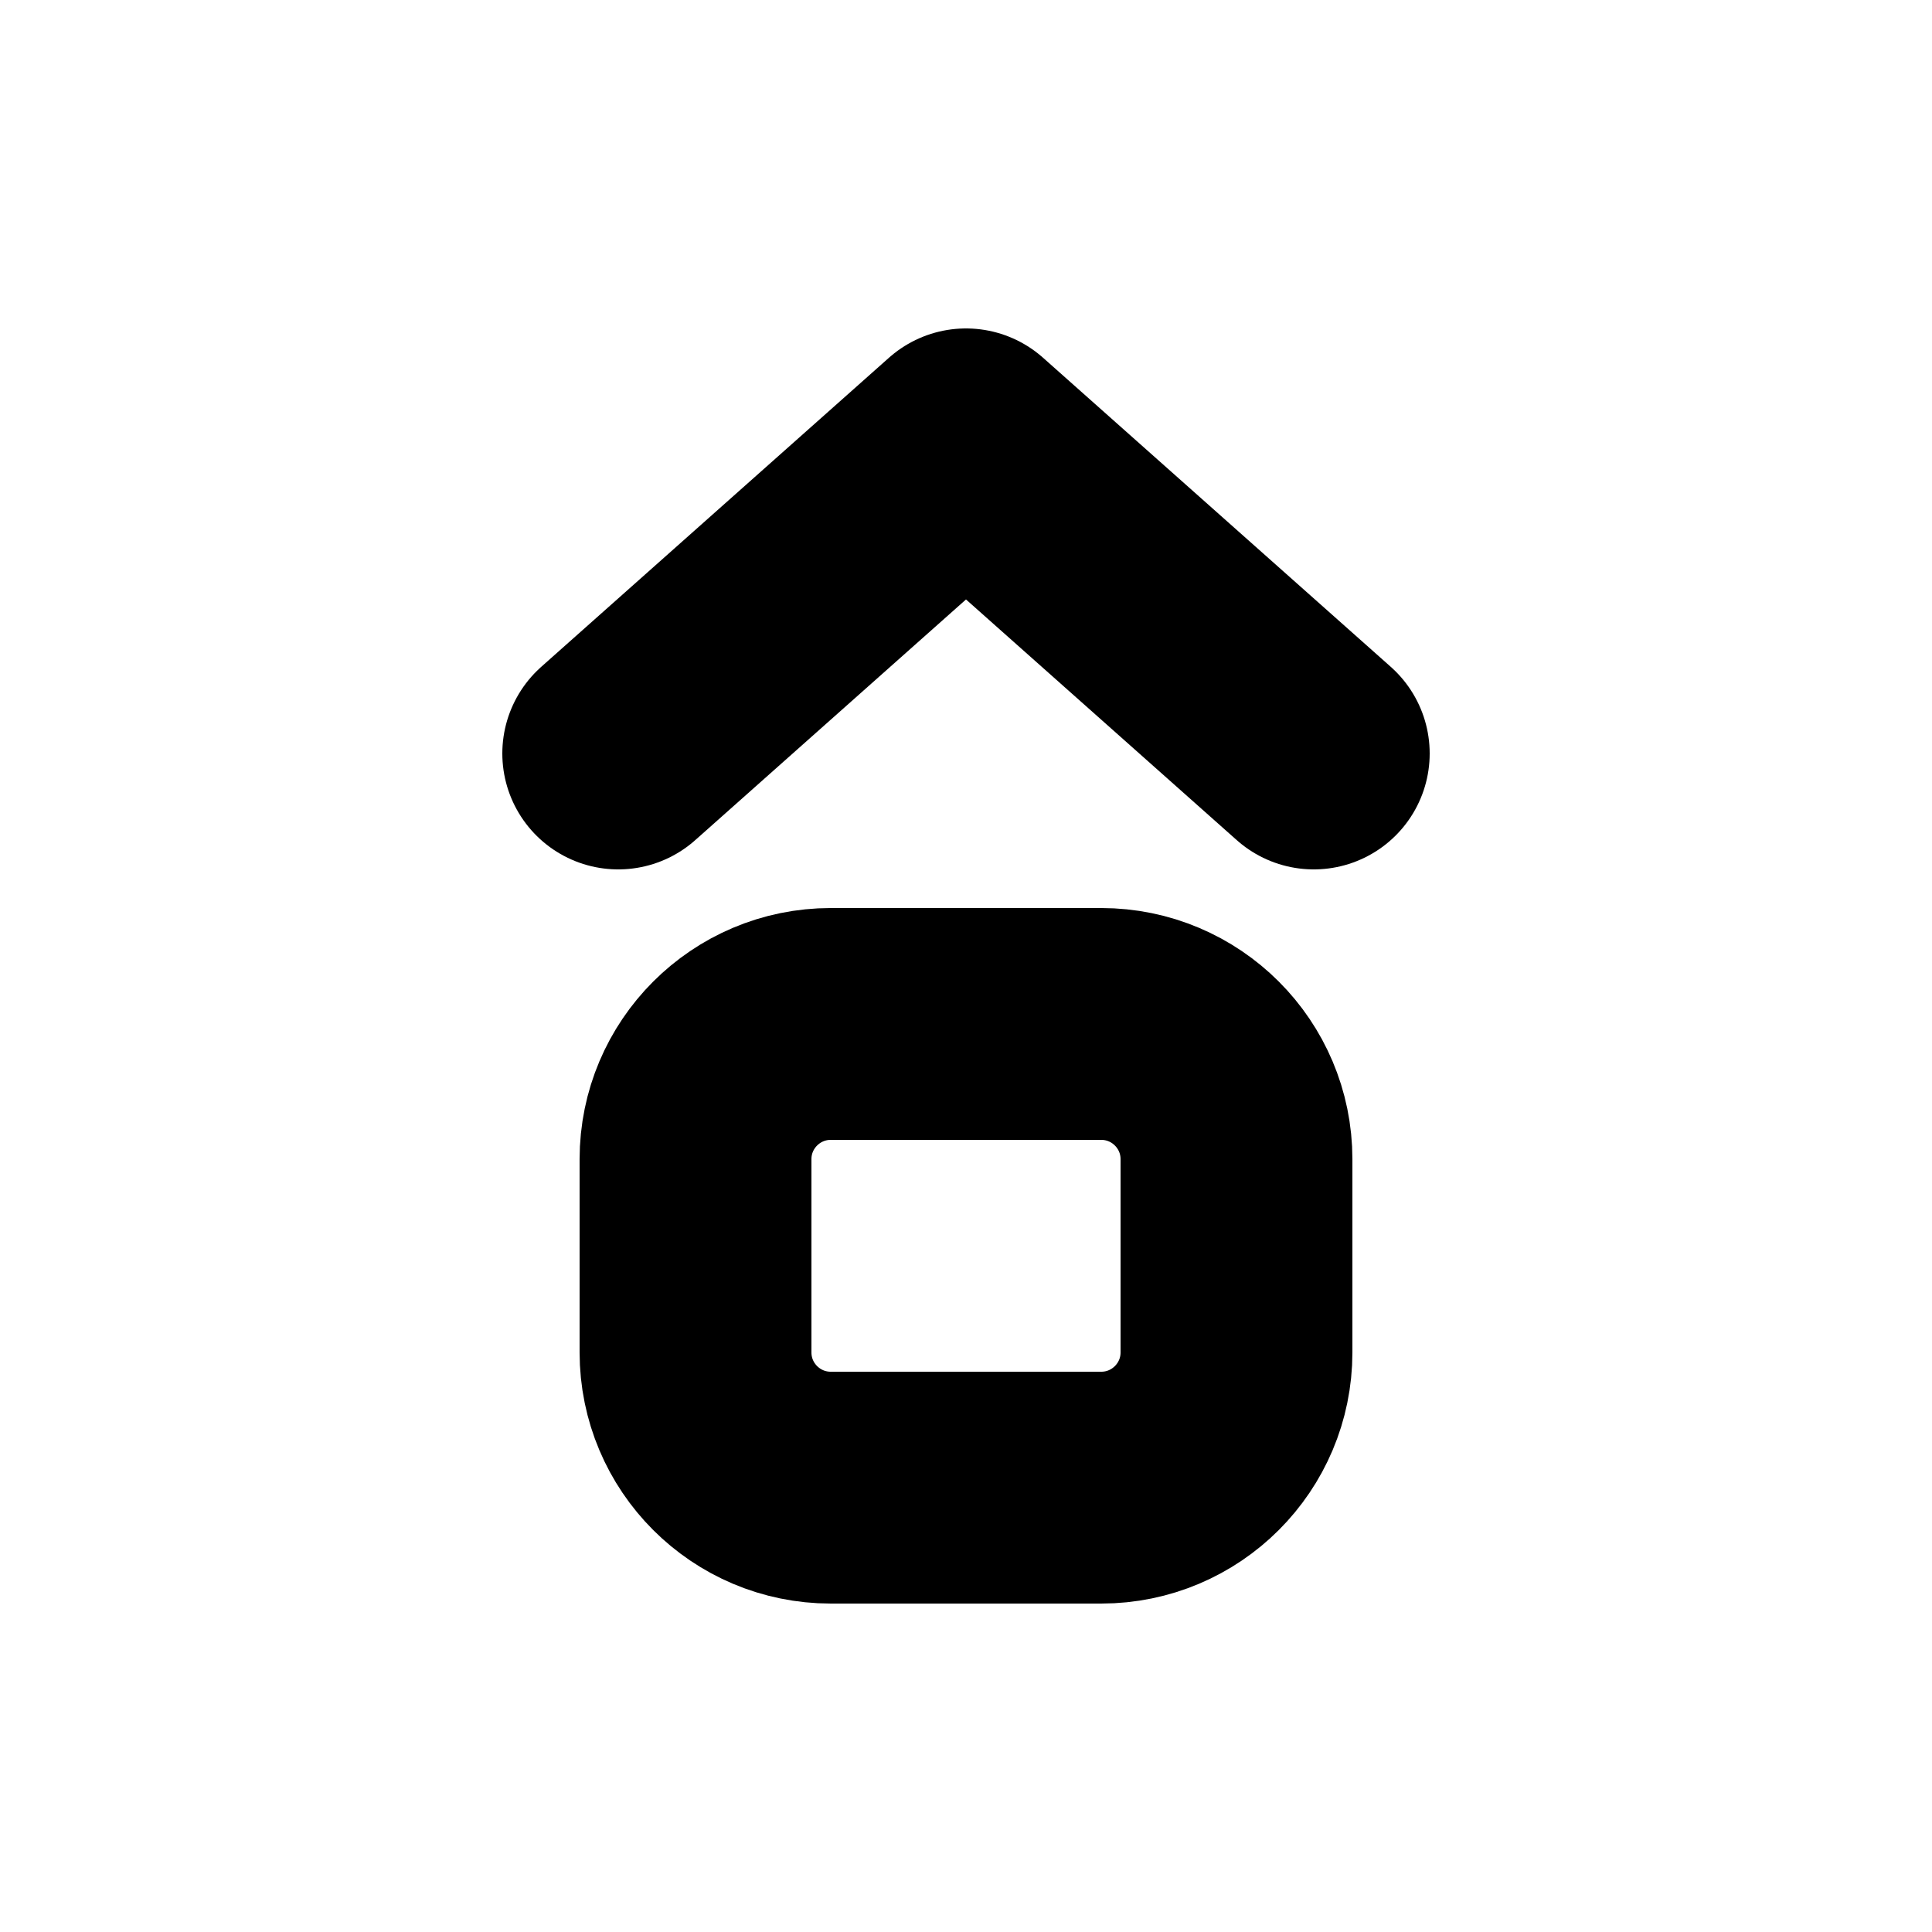
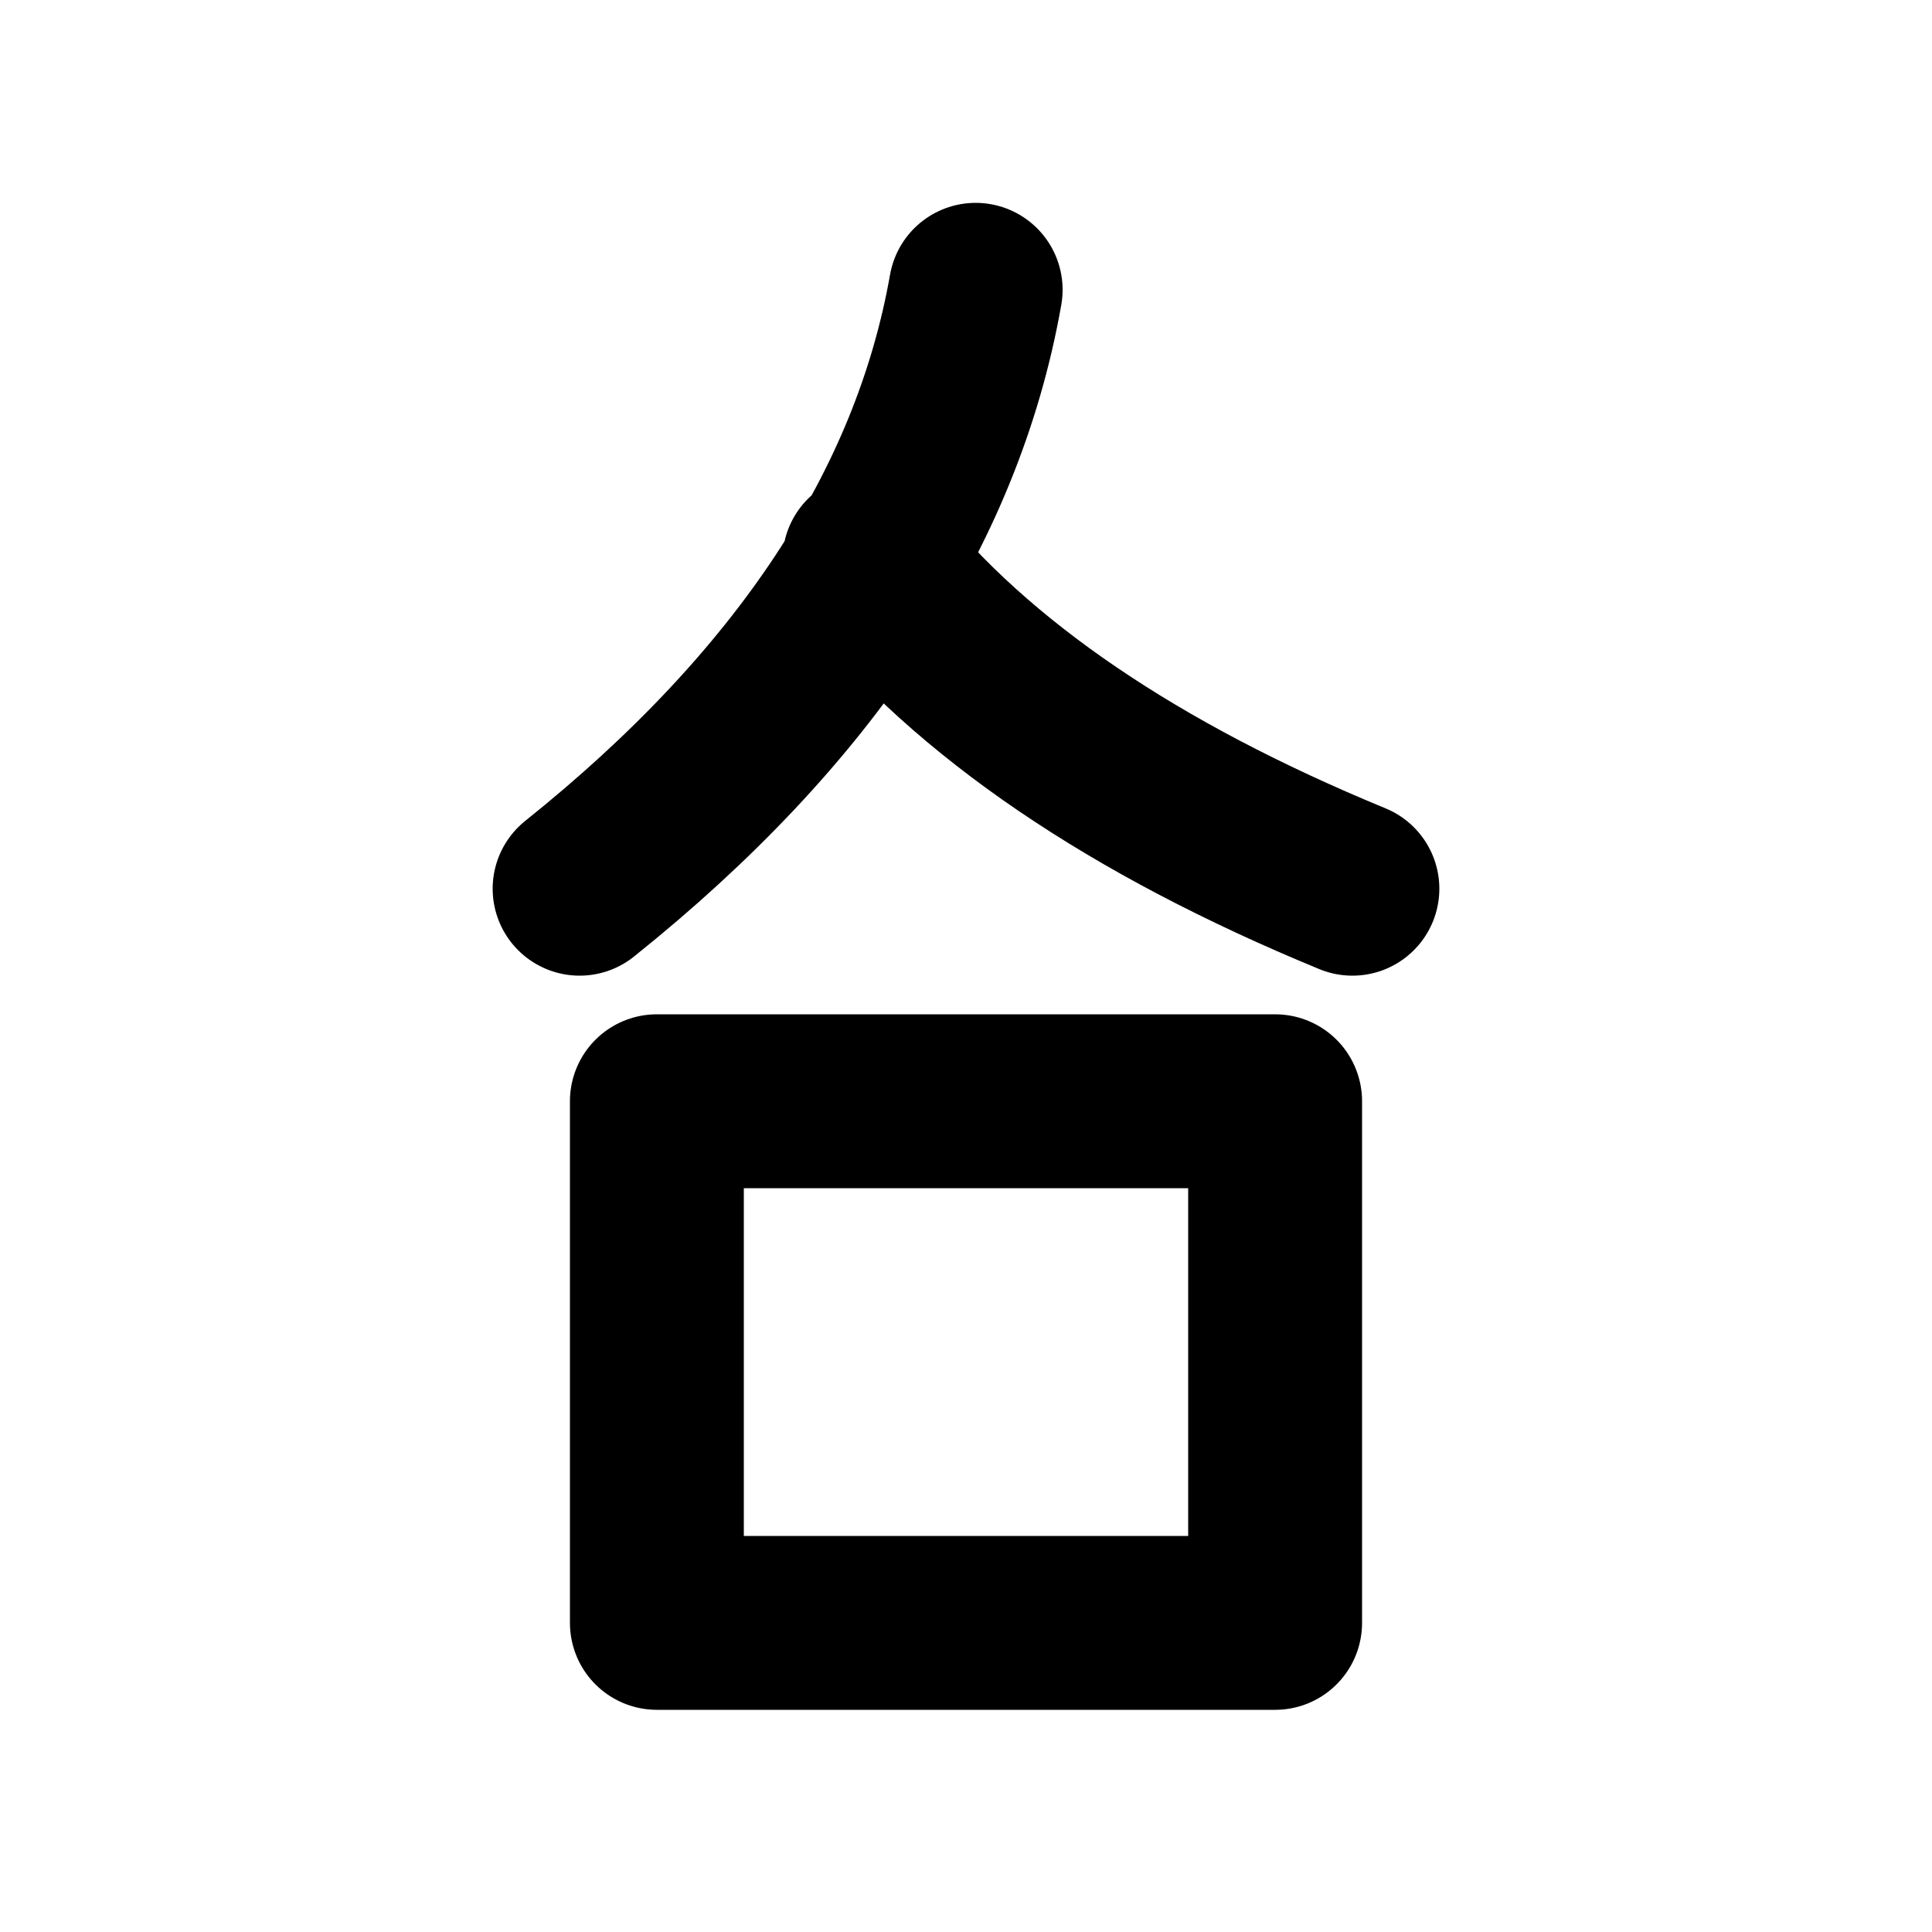
- <svg xmlns="http://www.w3.org/2000/svg" viewBox="0 0 512 512">
-   <g transform="scale(5.12)" fill="none" stroke="#000" stroke-width="12" stroke-linecap="round" stroke-linejoin="round">
-     <path d="M32 39L50 23L68 39" />
-     <path d="M43 53H57A7 7 0 0 1 64 60V70A7 7 0 0 1 57 77H43A7 7 0 0 1 36 70V60A7 7 0 0 1 43 53Z" />
+ <svg xmlns="http://www.w3.org/2000/svg" viewBox="0 0 100 100">
+   <g fill="none" stroke="#000" stroke-width="9" stroke-linecap="round" stroke-linejoin="round">
+     <path d="M50.5 15Q47.5 32 30 46M45 29Q53 39 70 46" />
+     <path d="M34 57H66V84H34Z" />
  </g>
</svg>
